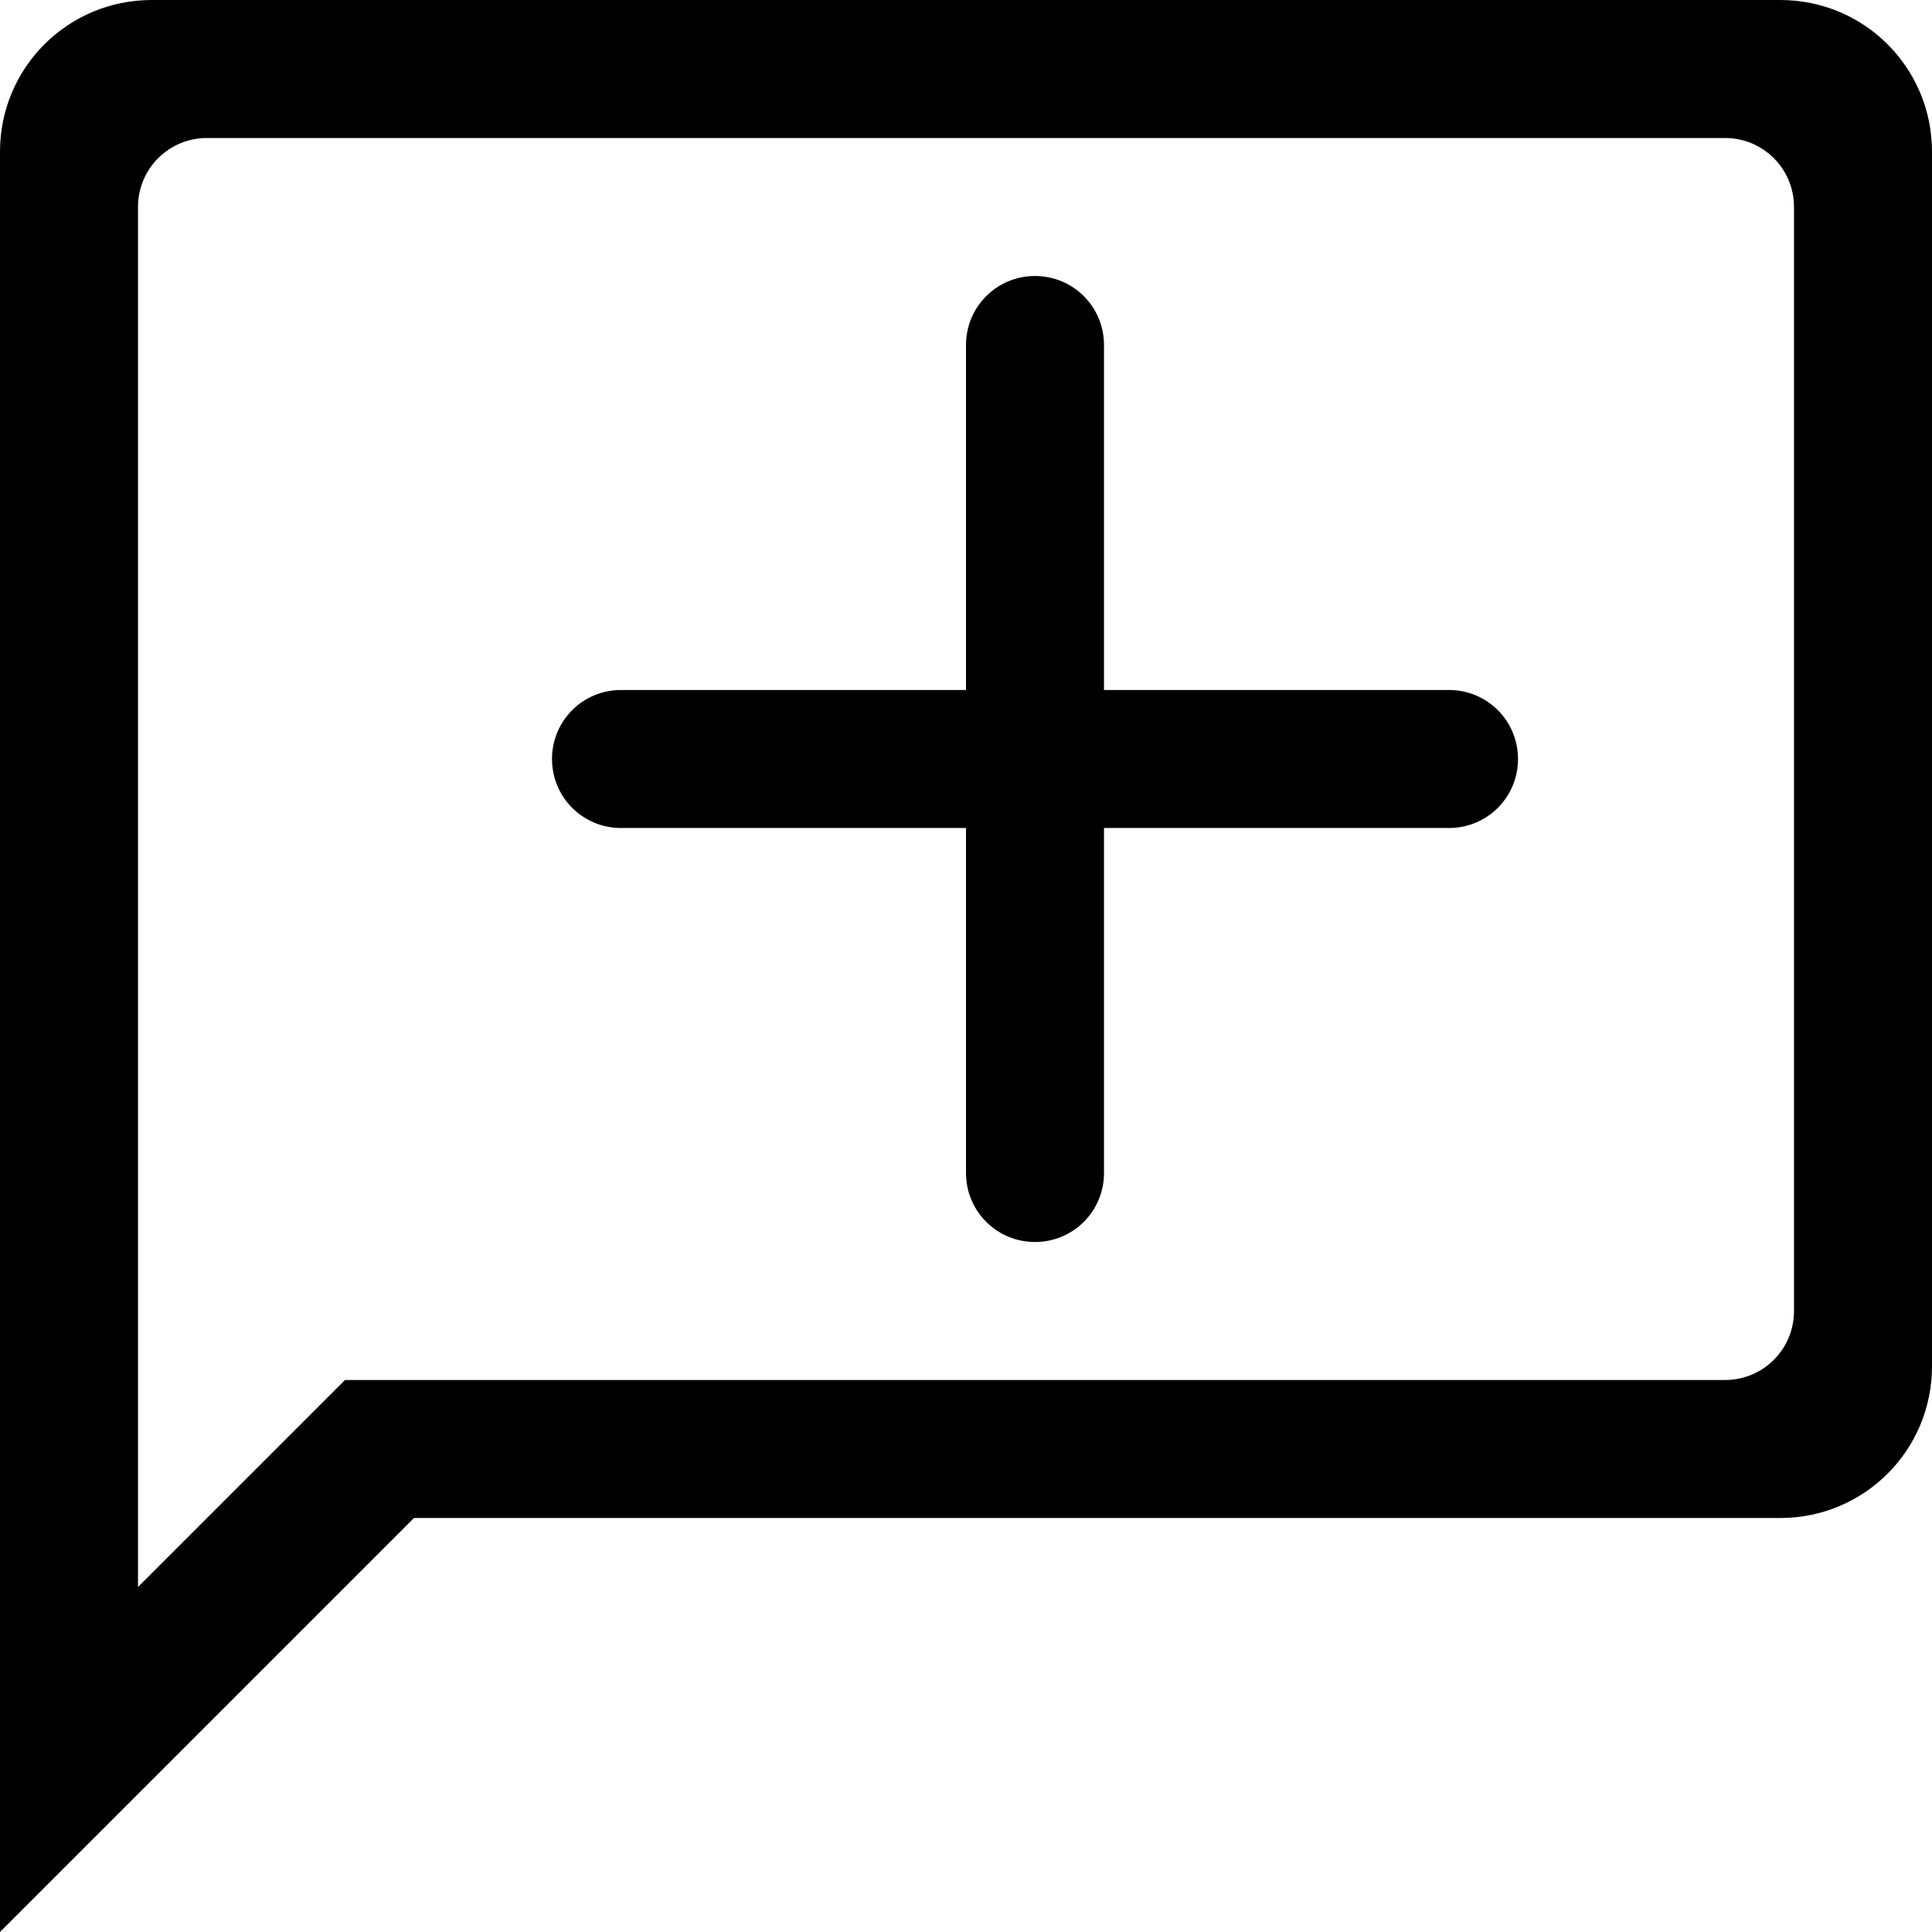
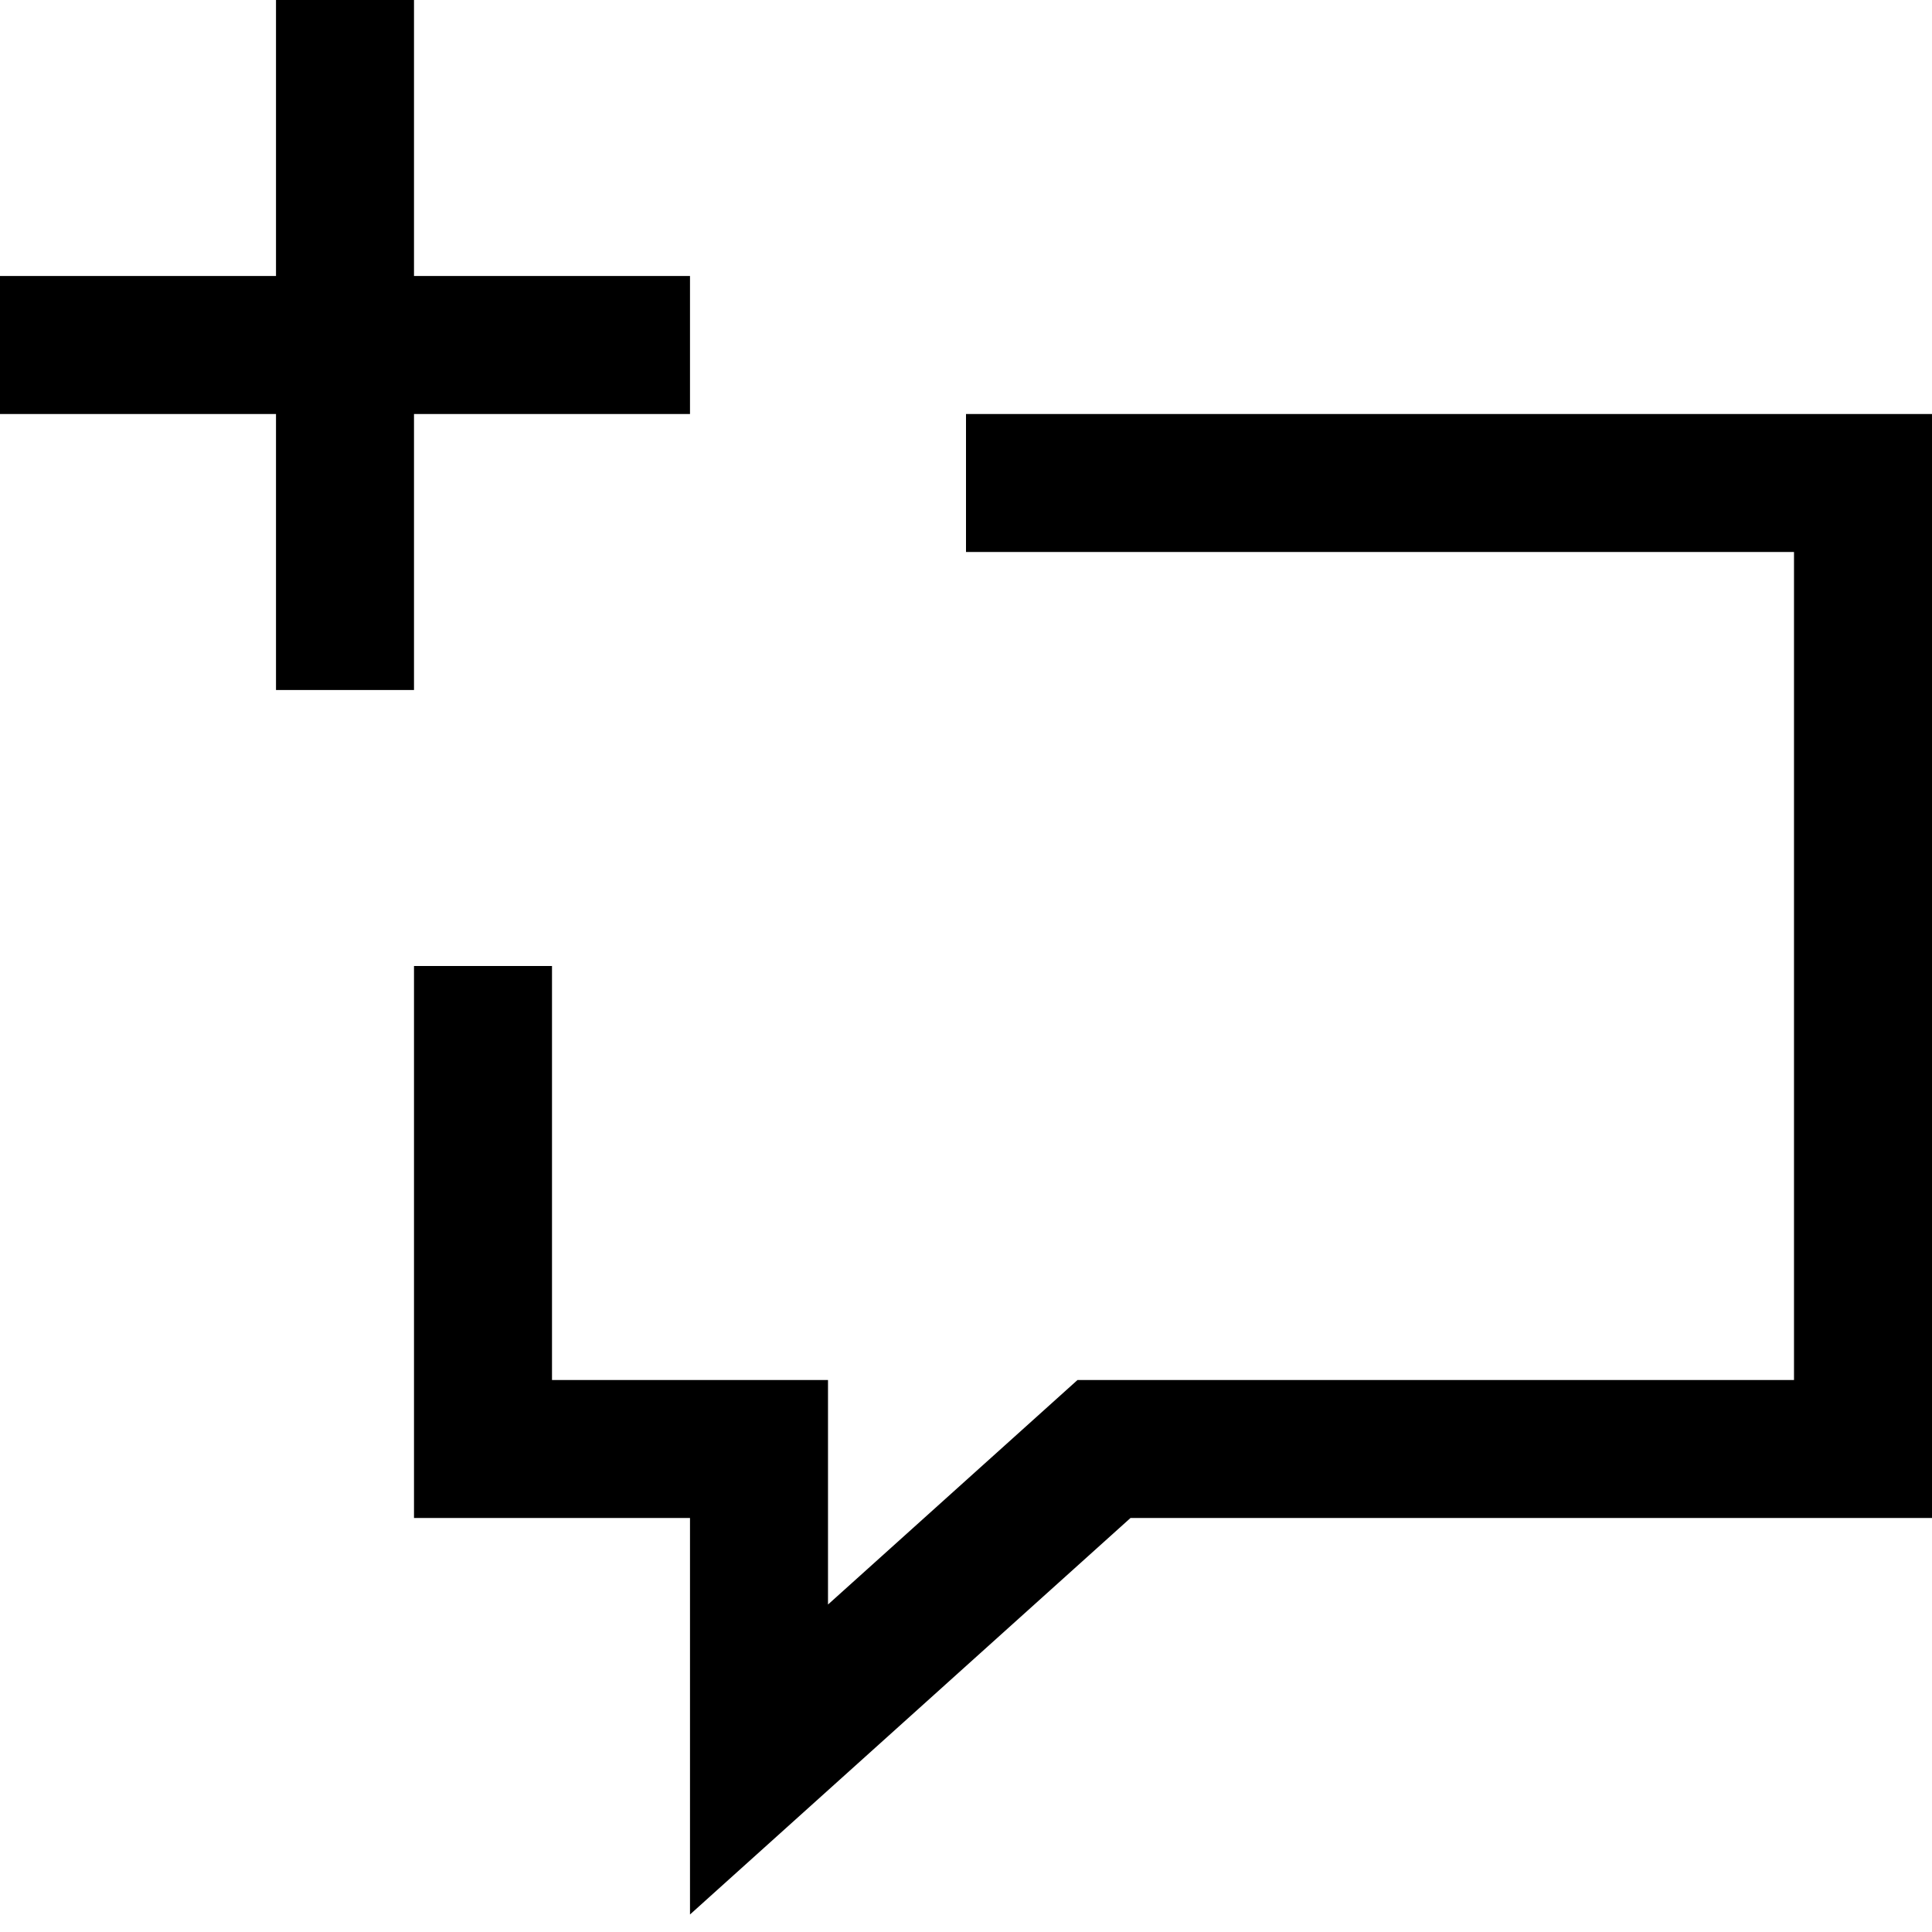
- <svg xmlns="http://www.w3.org/2000/svg" width="448" height="448" viewBox="0 0 448 448" id="svg2" version="1.1">
-   <defs id="defs4" />
-   <g id="layer1" transform="translate(0,-604.3621)">
-     <path style="fill-rule:evenodd;stroke:none;stroke-opacity:1" d="M 35.199 0 C 15.698 0 0 15.698 0 35.199 L 0 316.801 L 0 320 L 0 352 L 0 448 L 96 352 L 412.801 352 C 432.302 352 448 336.302 448 316.801 L 448 35.199 C 448 15.698 432.302 0 412.801 0 L 35.199 0 z M 48 32 L 400 32 C 408.864 32 416 39.136 416 48 L 416 304 C 416 312.864 408.864 320 400 320 L 80 320 L 32 368 L 32 304 L 32 288 L 32 48 C 32 39.136 39.136 32 48 32 z " transform="translate(0,604.3621)" id="path3335" />
-     <path style="fill-opacity:1;stroke:none;stroke-width:34.622;stroke-linecap:round;stroke-miterlimit:4;stroke-dasharray:none;stroke-opacity:1" d="M 240 64 C 231.136 64 224 71.136 224 80 L 224 160 L 144 160 C 135.136 160 128 167.136 128 176 C 128 184.864 135.136 192 144 192 L 224 192 L 224 272 C 224 280.864 231.136 288 240 288 C 248.864 288 256 280.864 256 272 L 256 192 L 336 192 C 344.864 192 352 184.864 352 176 C 352 167.136 344.864 160 336 160 L 256 160 L 256 80 C 256 71.136 248.864 64 240 64 z " transform="translate(0,604.3621)" id="rect3336" />
-   </g>
+ <svg xmlns="http://www.w3.org/2000/svg" viewBox="0 0 448 448" enable-background="new 0 0 448 448">
+   <path d="M448 96v256h-185.859l-102.141 91.938v-91.938h-64v-128h32v96h64v52.063l57.859-52.063h166.141v-192h-192v-32h224zm-288-32h-64v-64h-32v64h-64v32h64v64h32v-64h64v-32z" />
</svg>
